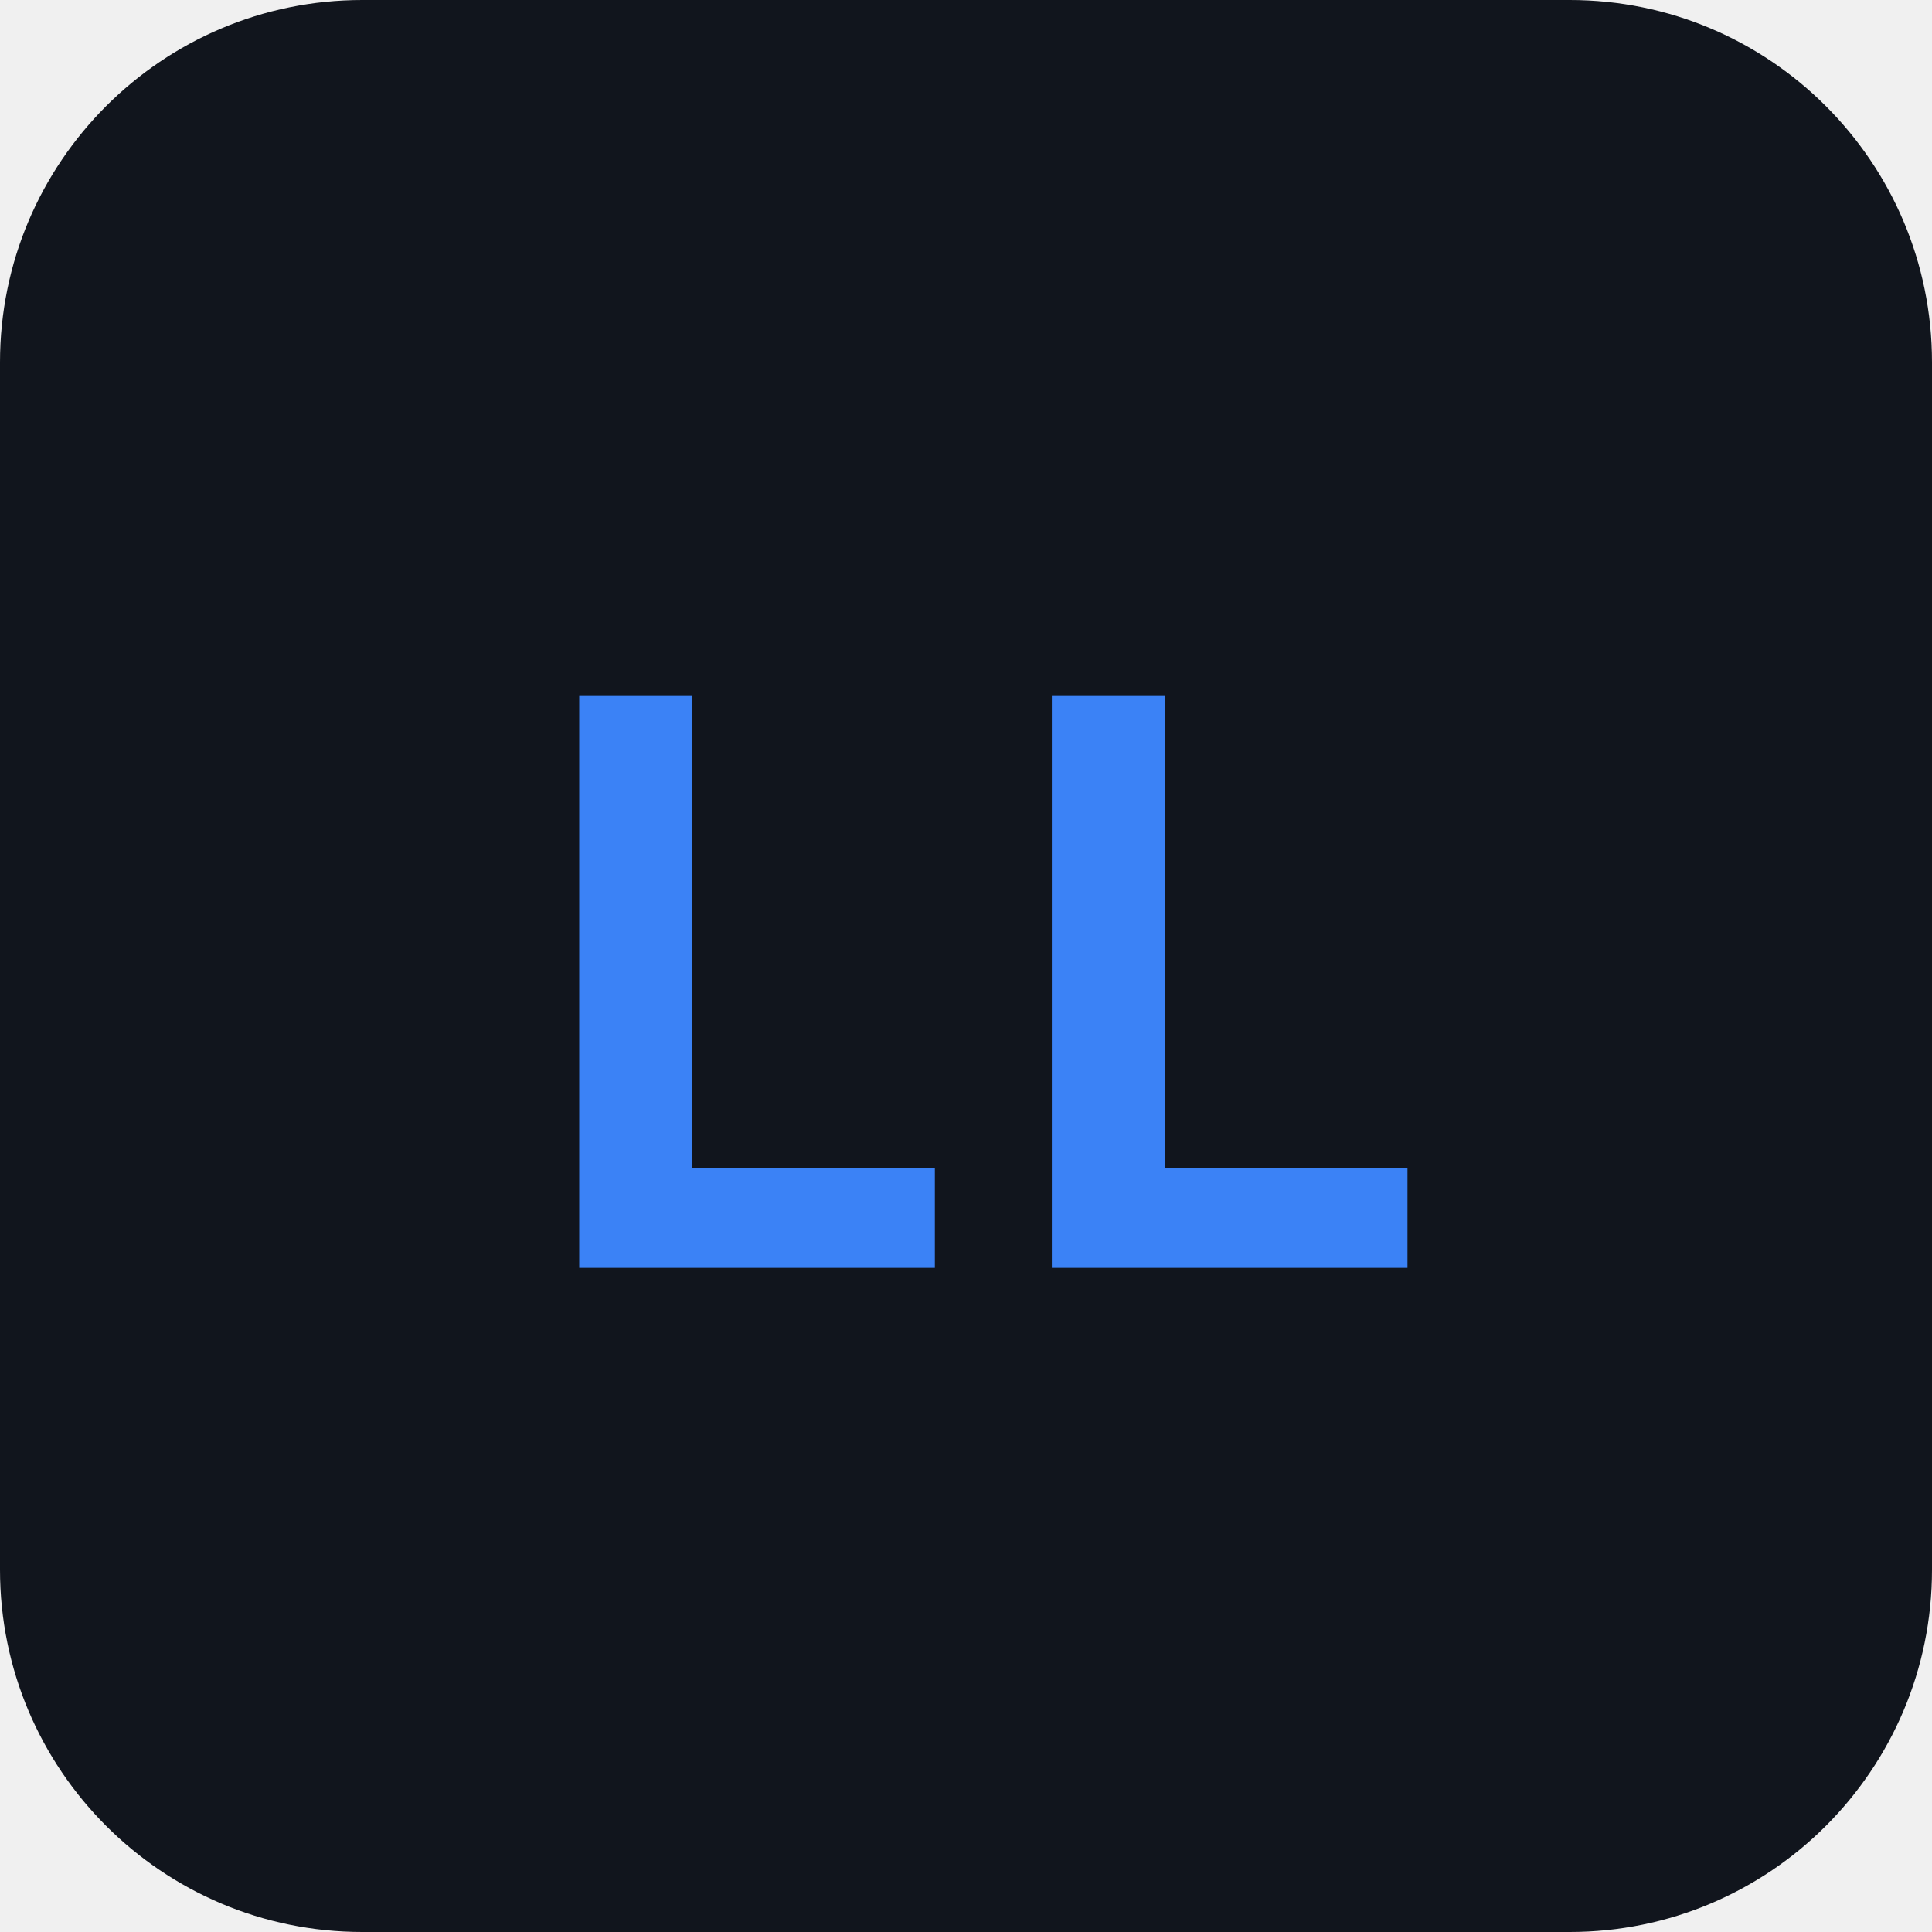
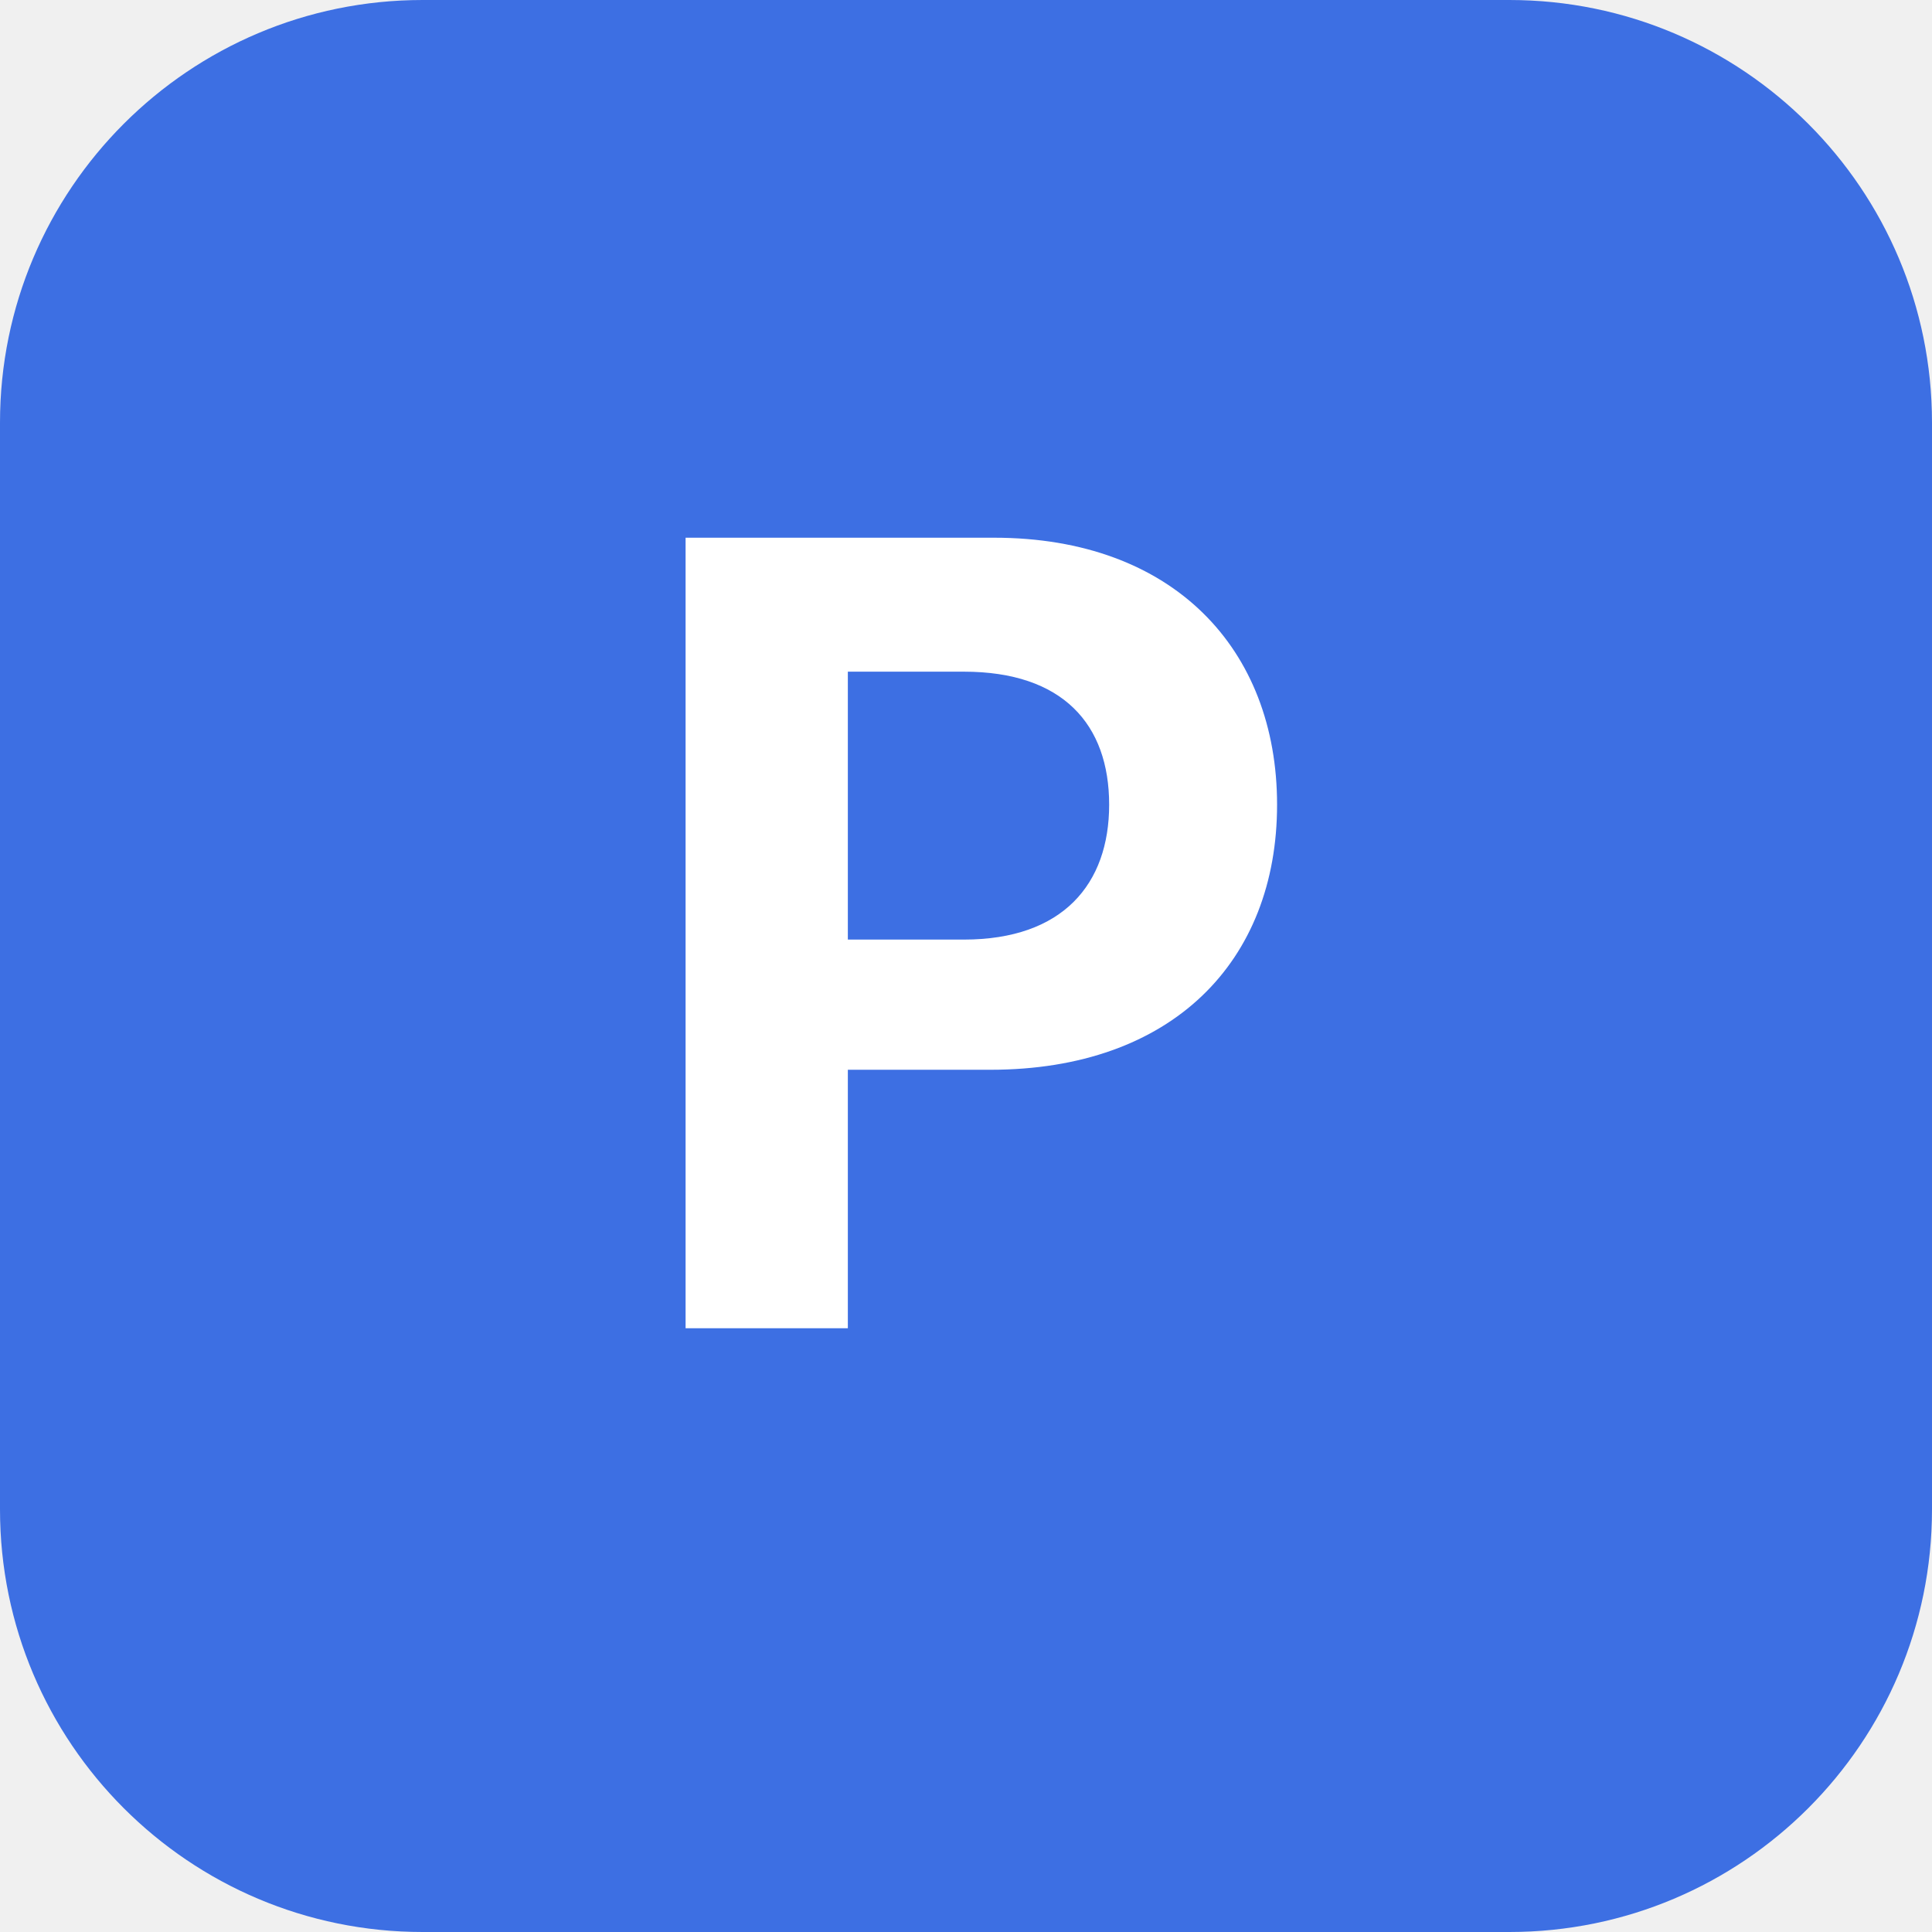
<svg xmlns="http://www.w3.org/2000/svg" viewBox="0 0 32 32">
-   <rect width="32" height="32" rx="6" fill="#11151d" />
-   <text x="16" y="21" font-family="ui-monospace, Menlo, monospace" font-size="13" font-weight="700" fill="#3b82f6" text-anchor="middle">LL</text>
+   <rect width="32" height="32" rx="7" fill="#3d6fe3" />
+   <text x="16" y="22" font-family="-apple-system, BlinkMacSystemFont, 'Segoe UI', system-ui, sans-serif" font-size="18" font-weight="700" letter-spacing="-0.5" fill="#ffffff" text-anchor="middle">P</text>
</svg>
